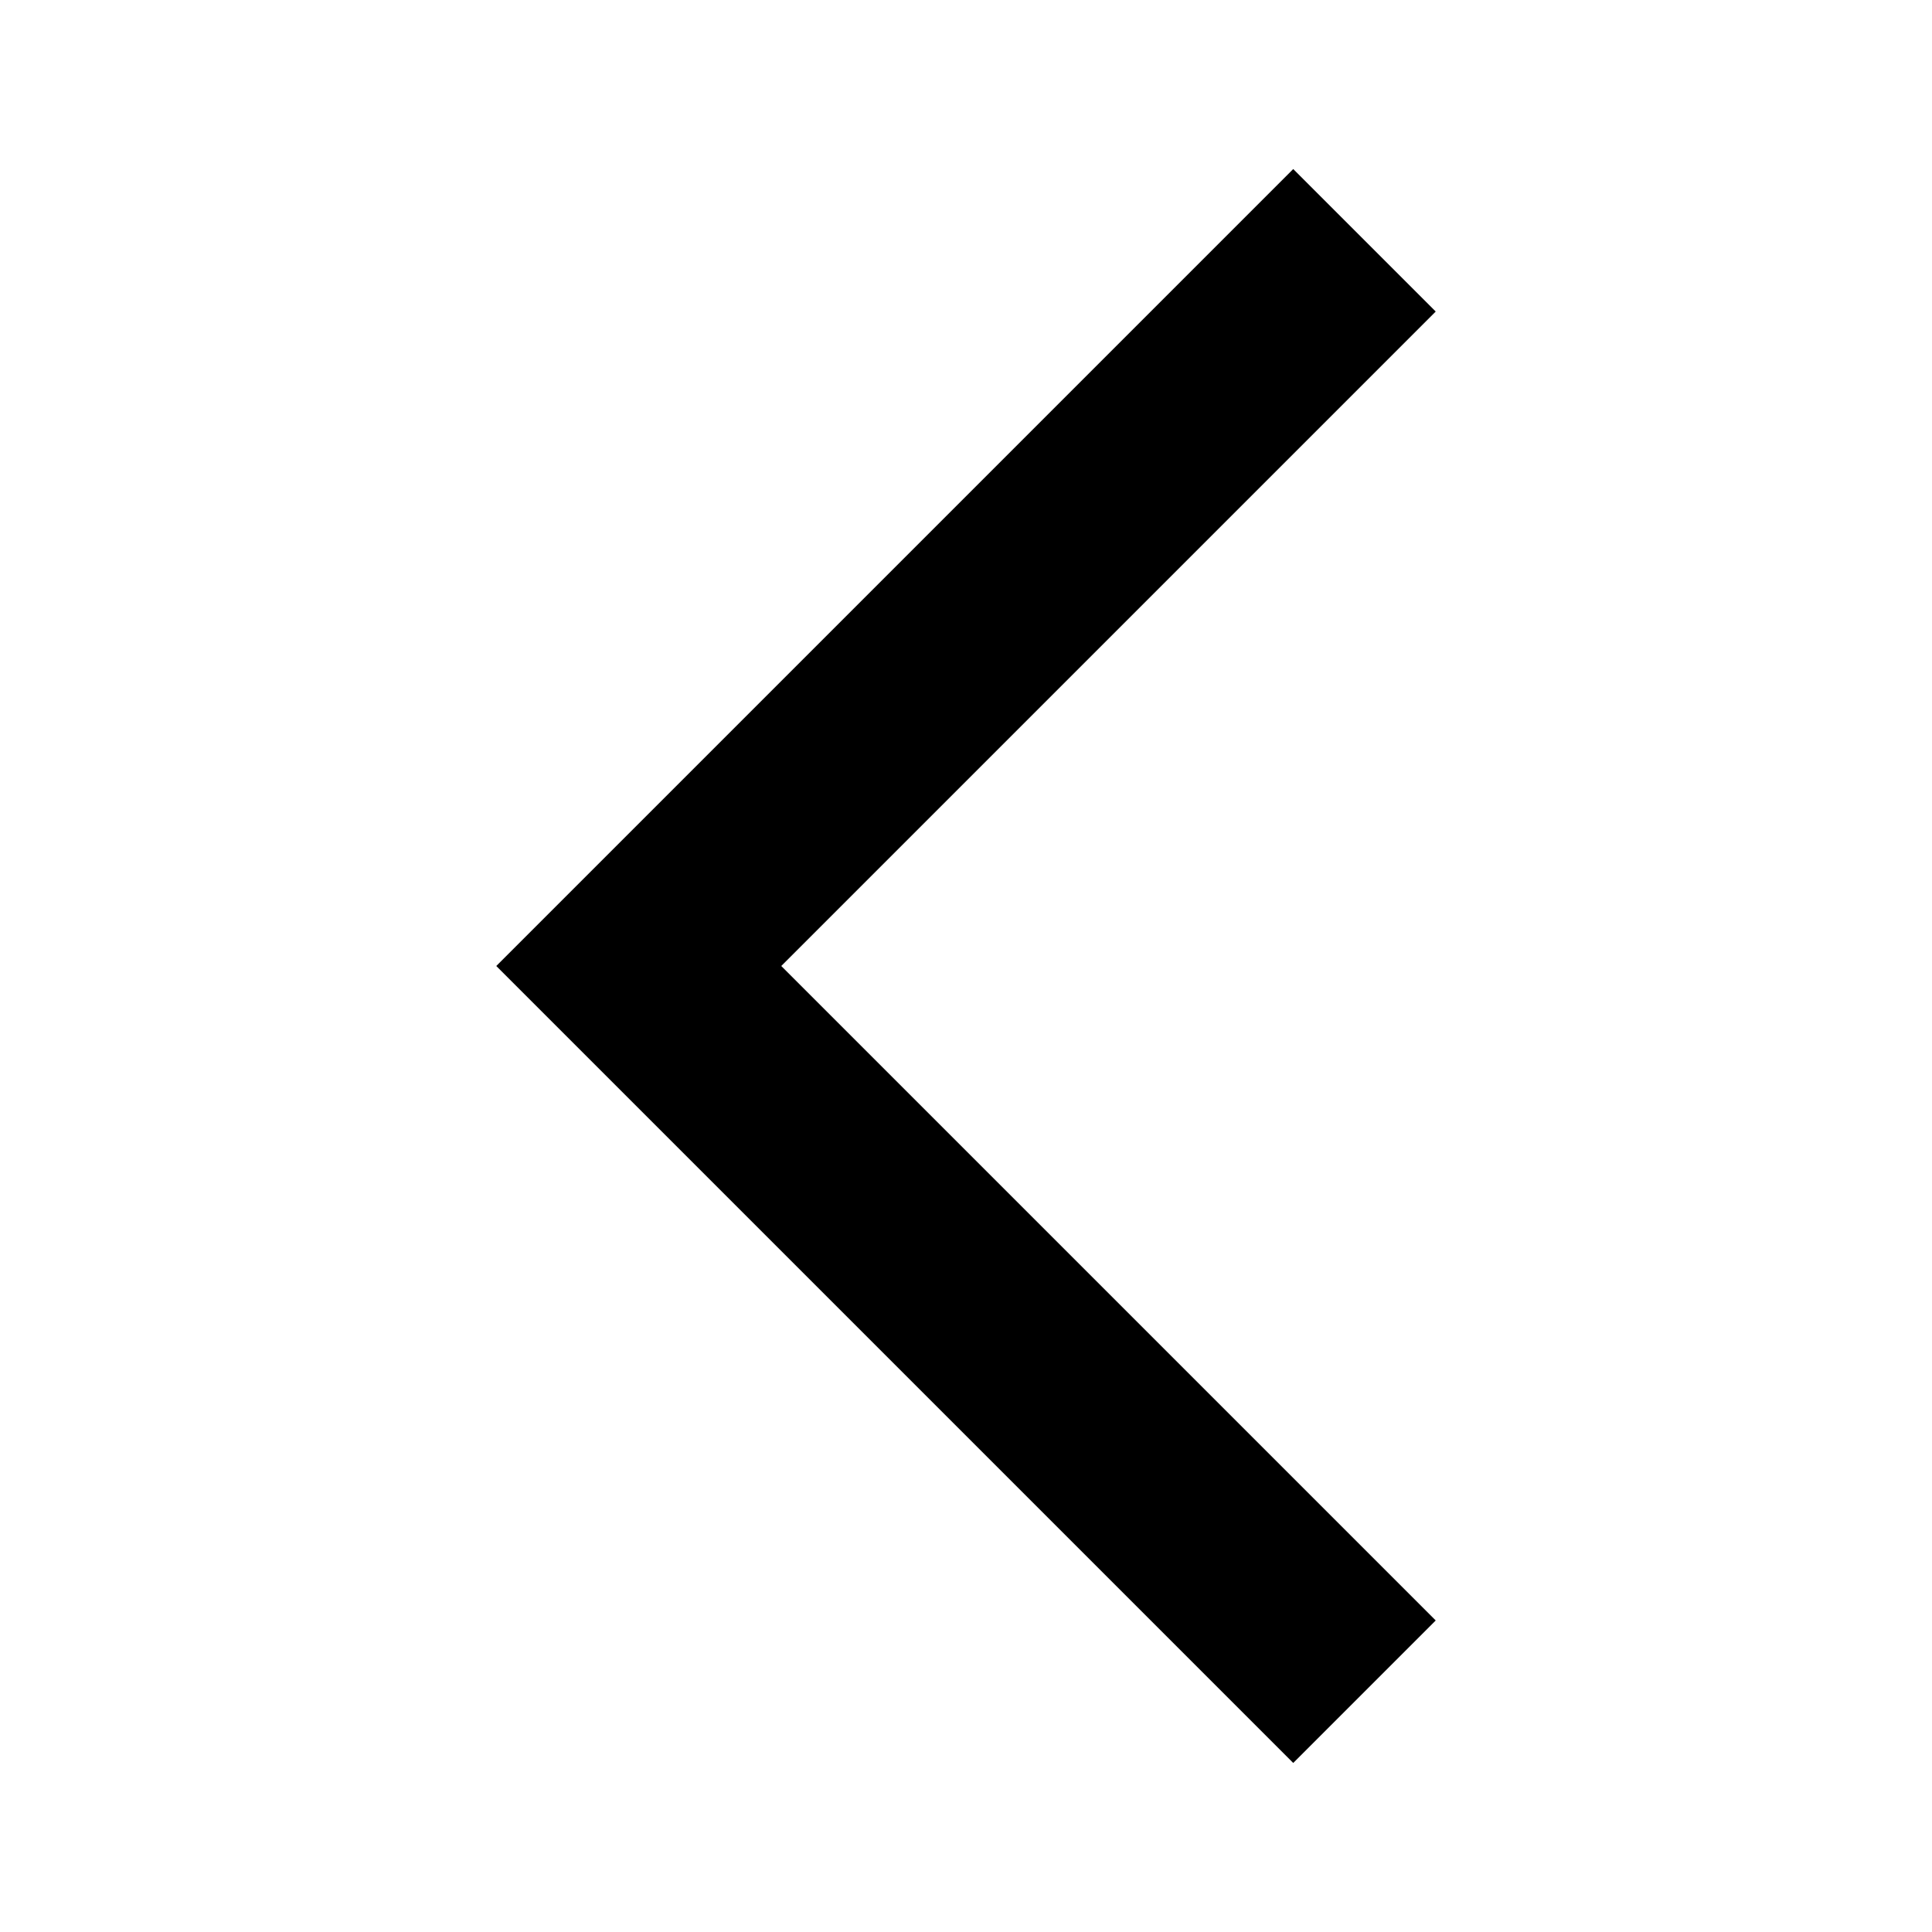
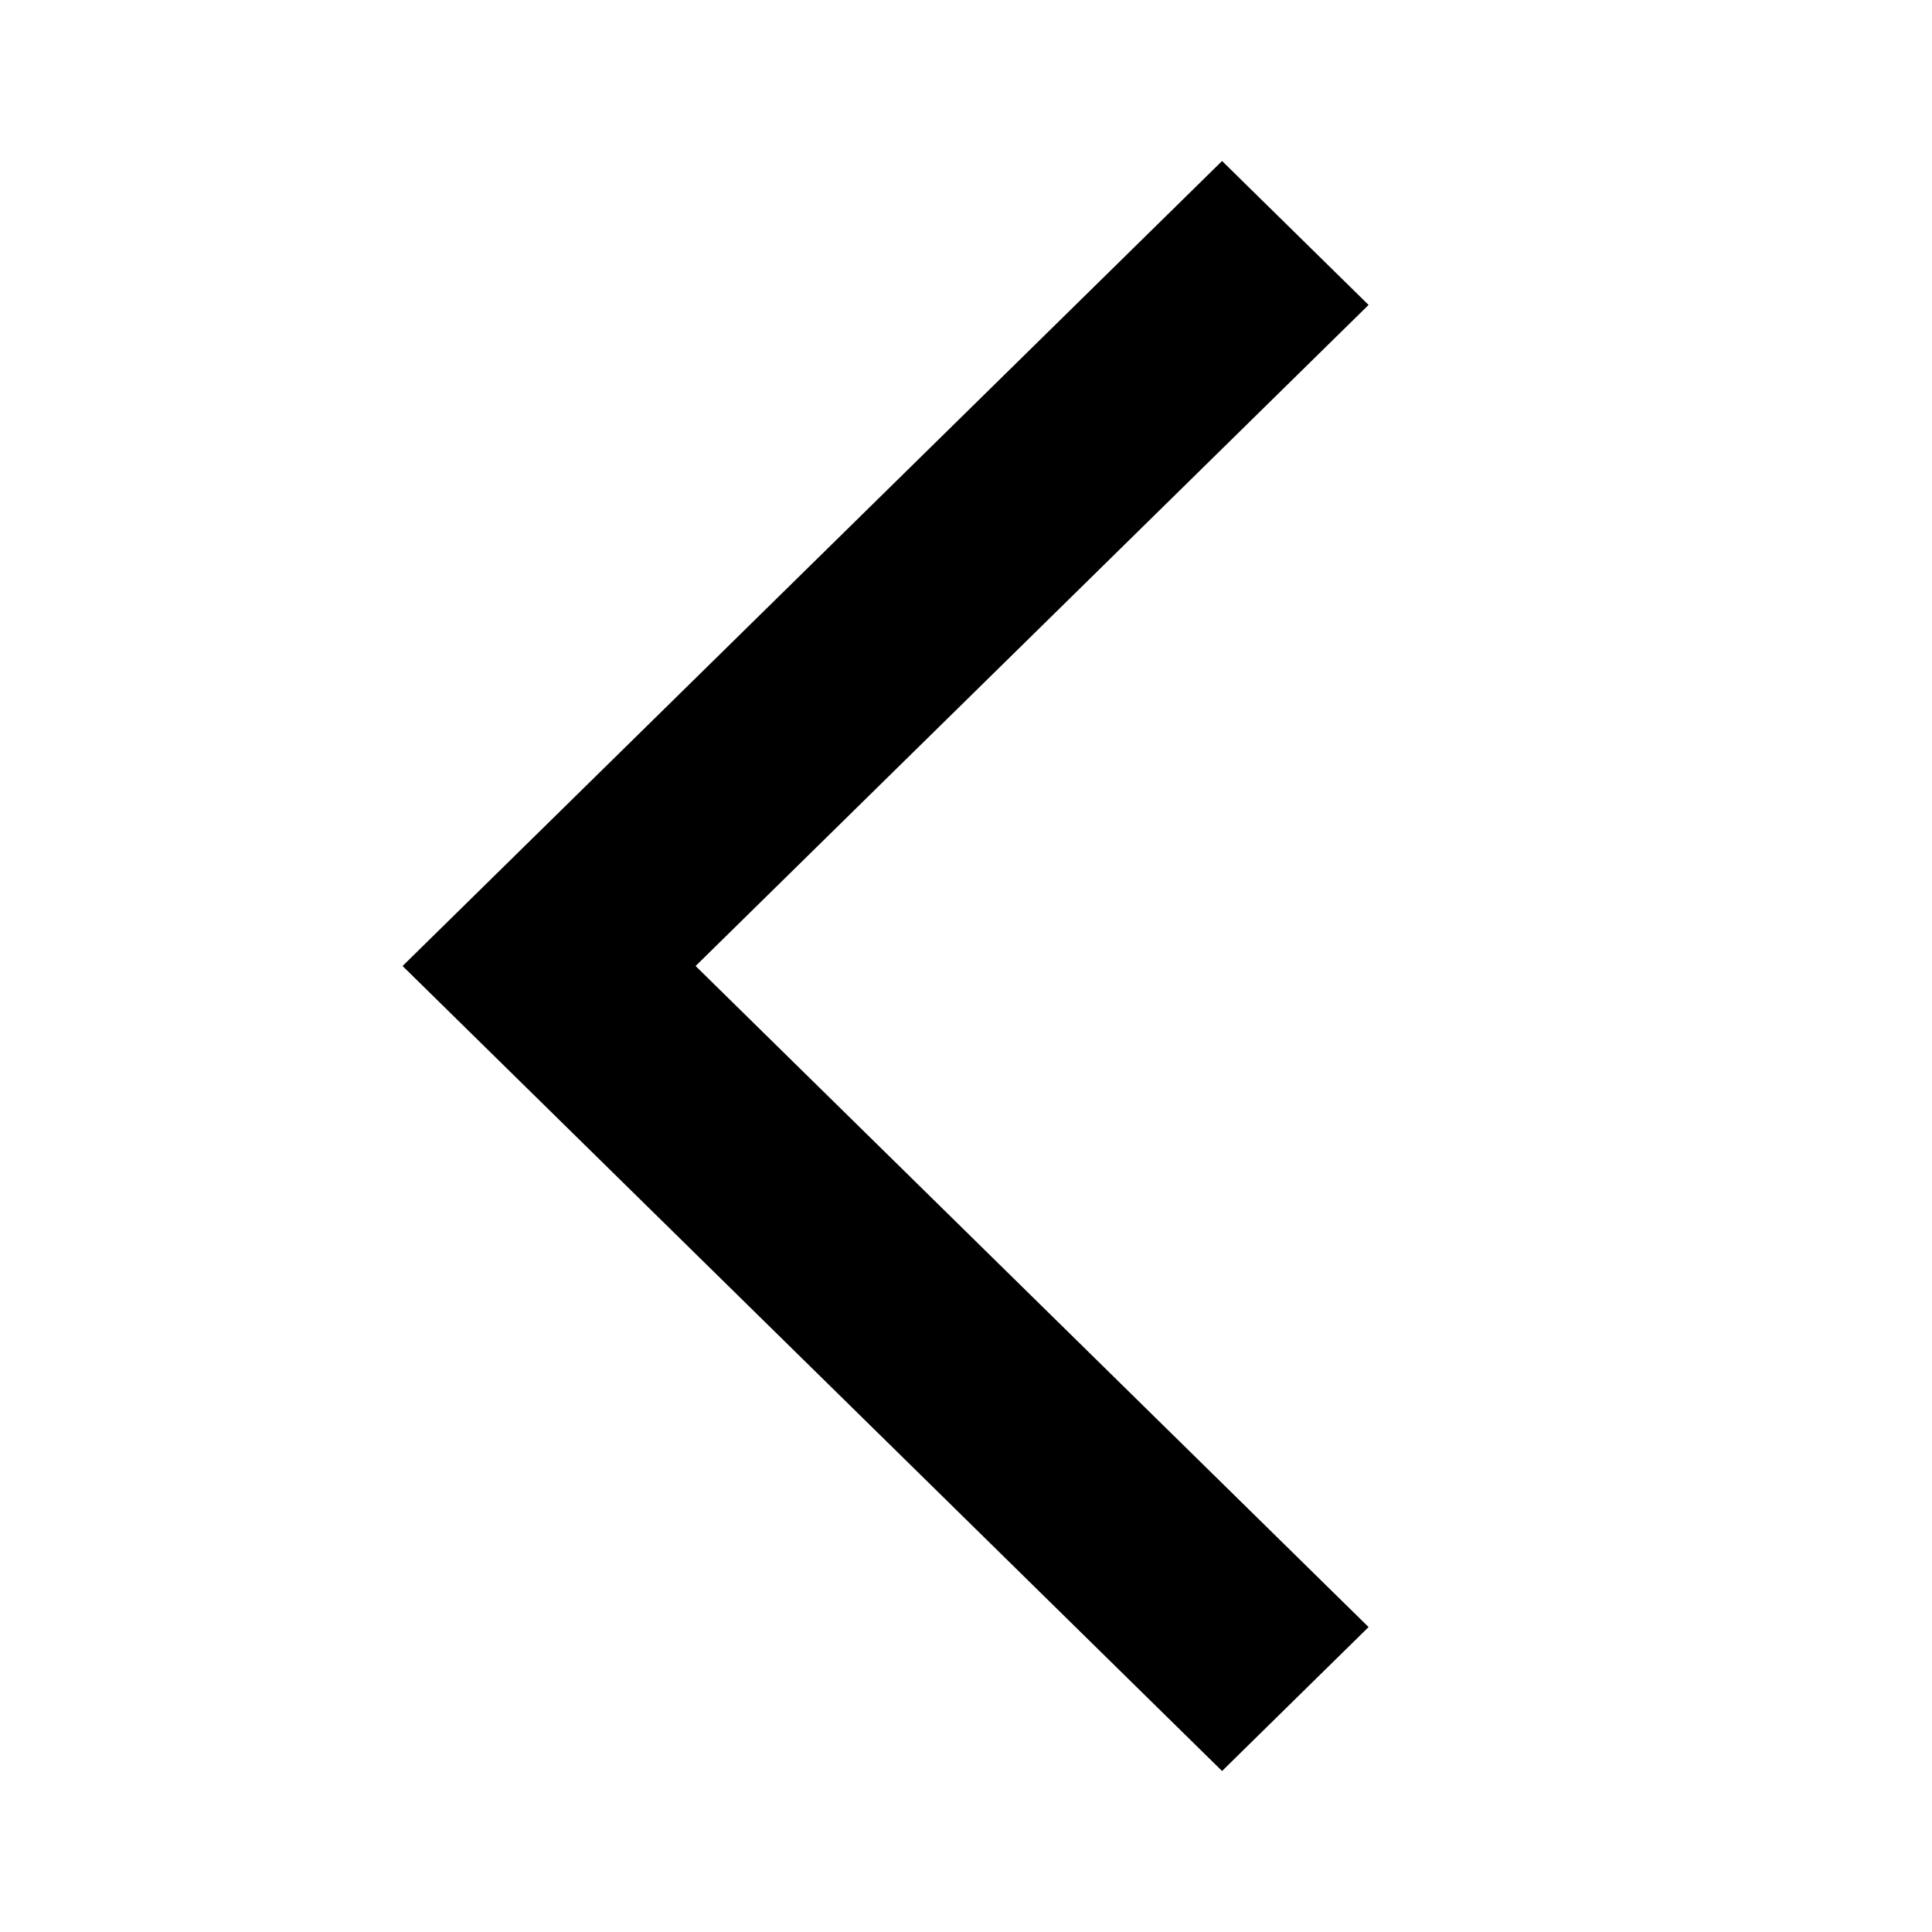
<svg xmlns="http://www.w3.org/2000/svg" width="24" height="24" viewBox="0 0 24 24" fill="none">
-   <path d="M17.835 3.87L16.065 2.1L6.165 12L16.065 21.9L17.835 20.13L9.705 12L17.835 3.87Z" fill="black" />
+   <path d="M17.001 3.788L15.181 2L5.001 12L15.181 22L17.001 20.212L8.641 12L17.001 3.788Z" fill="black" />
</svg>
